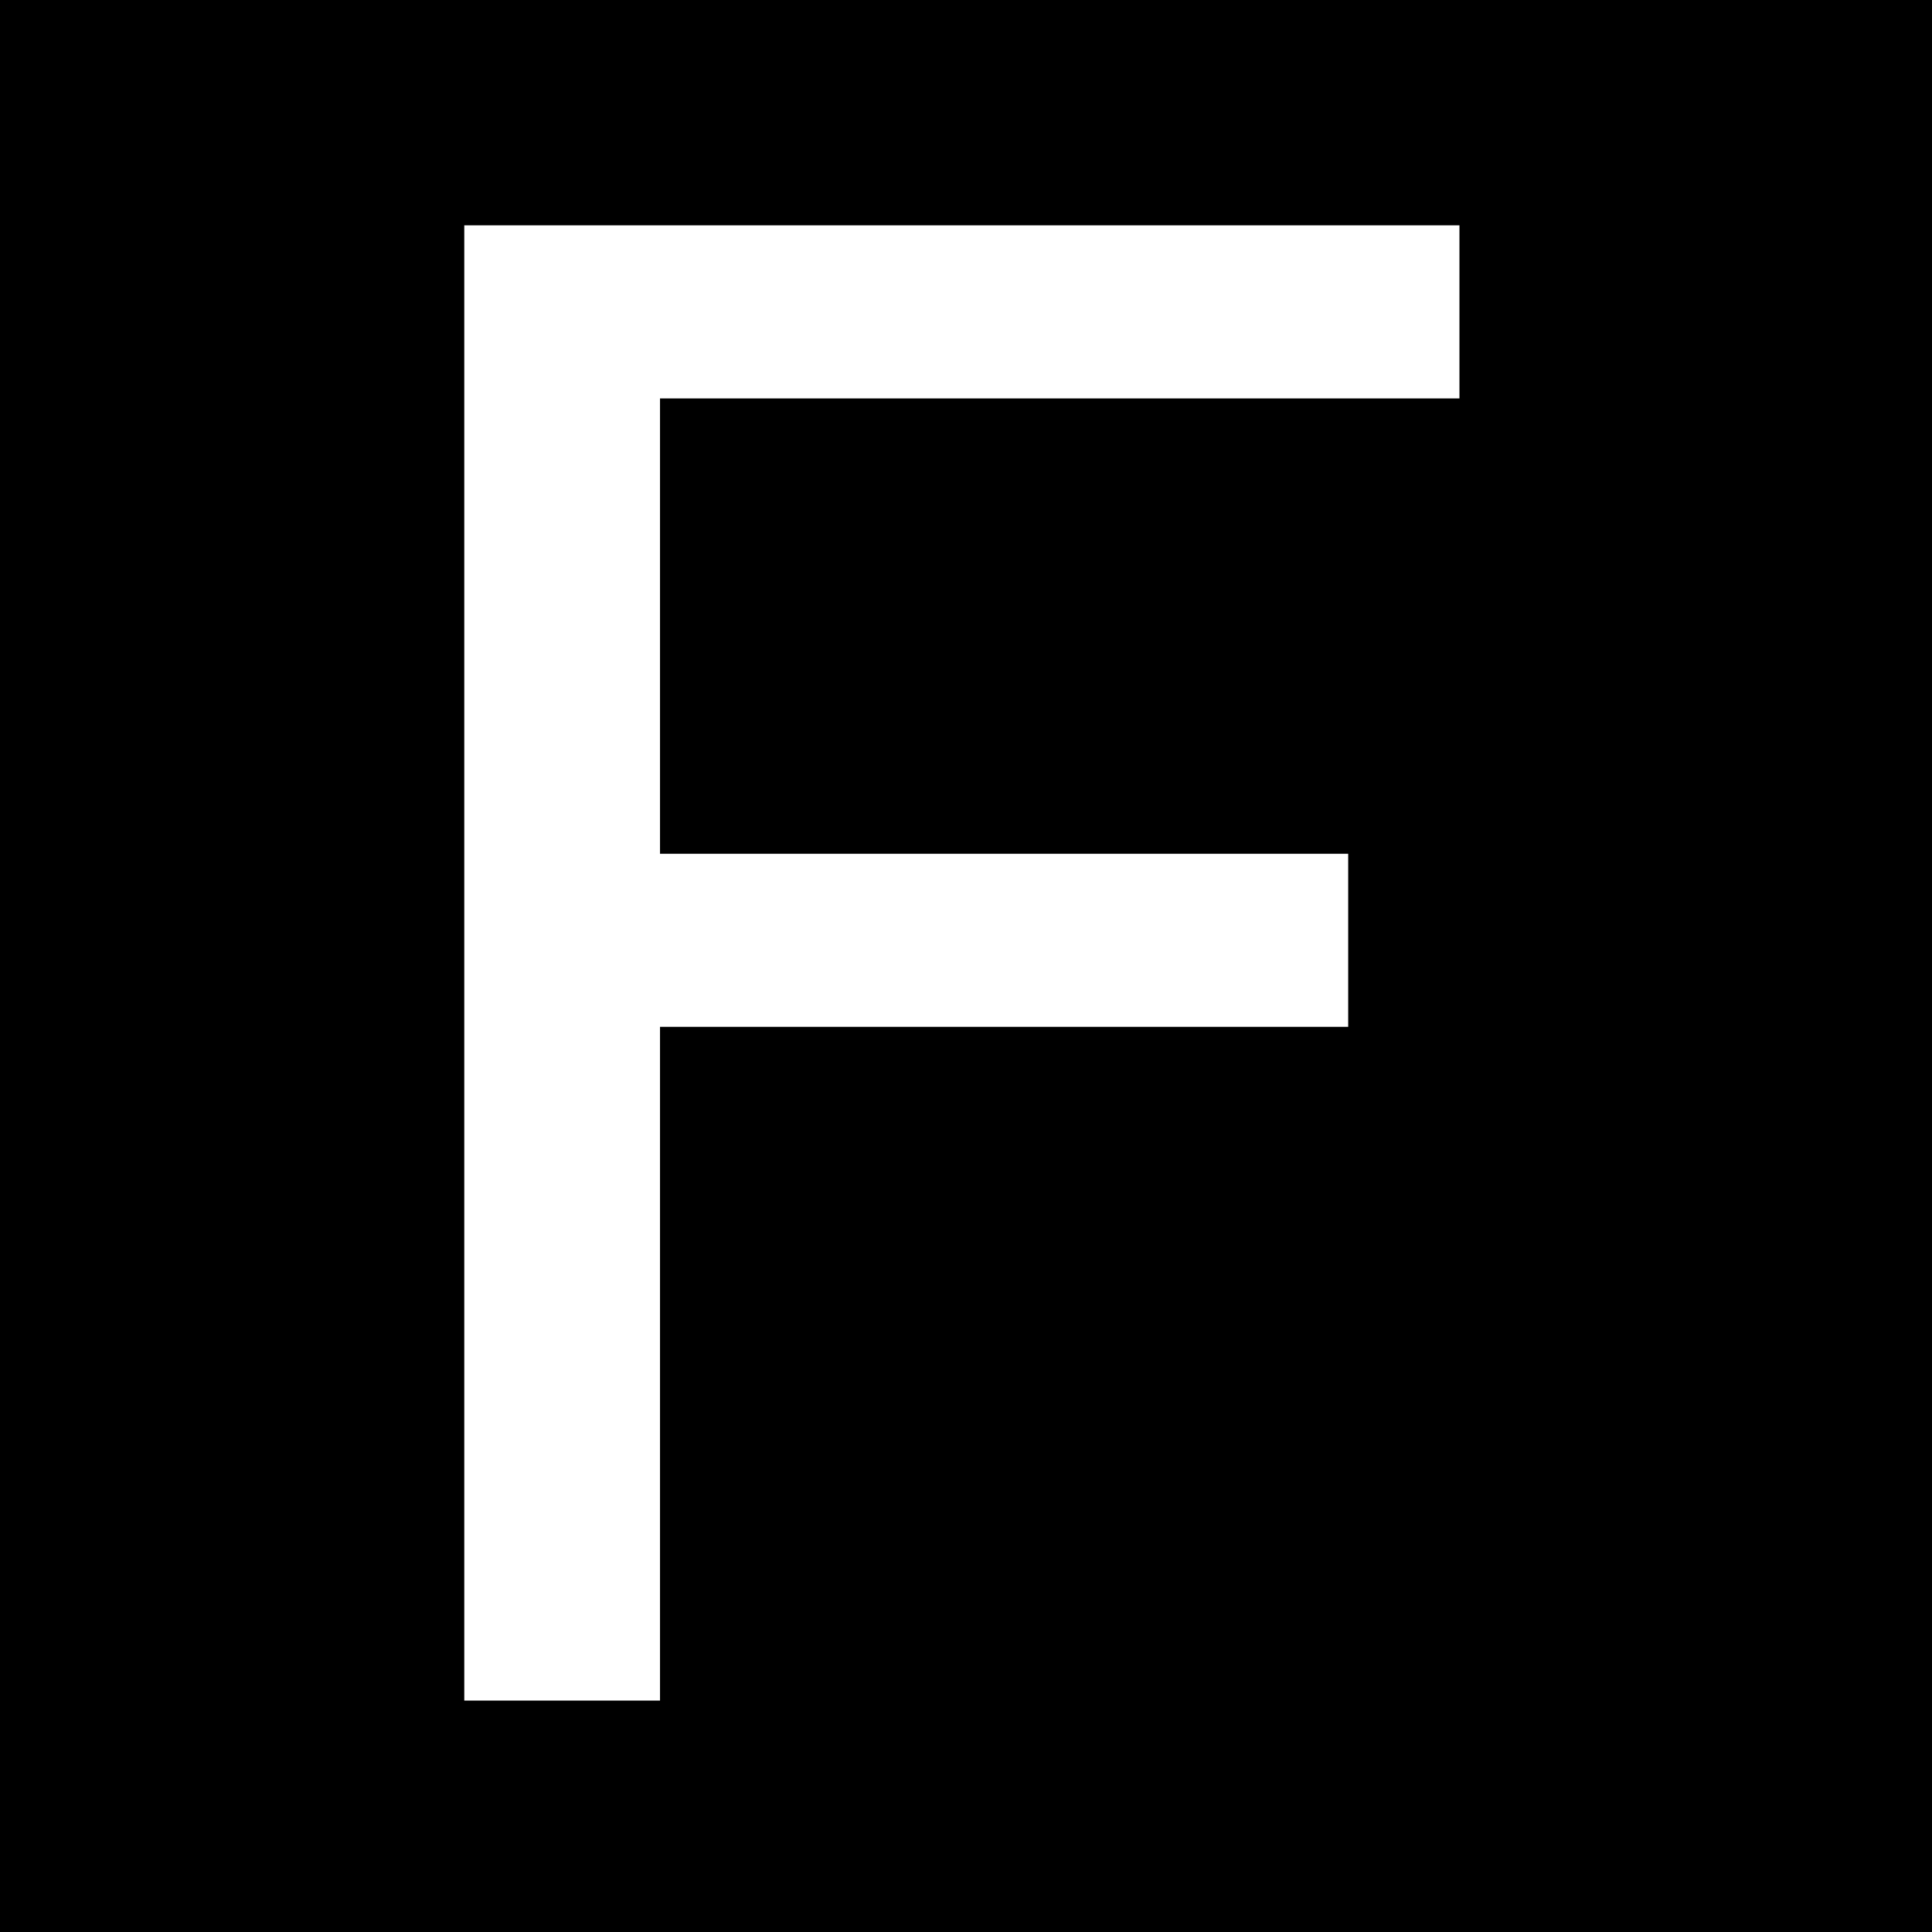
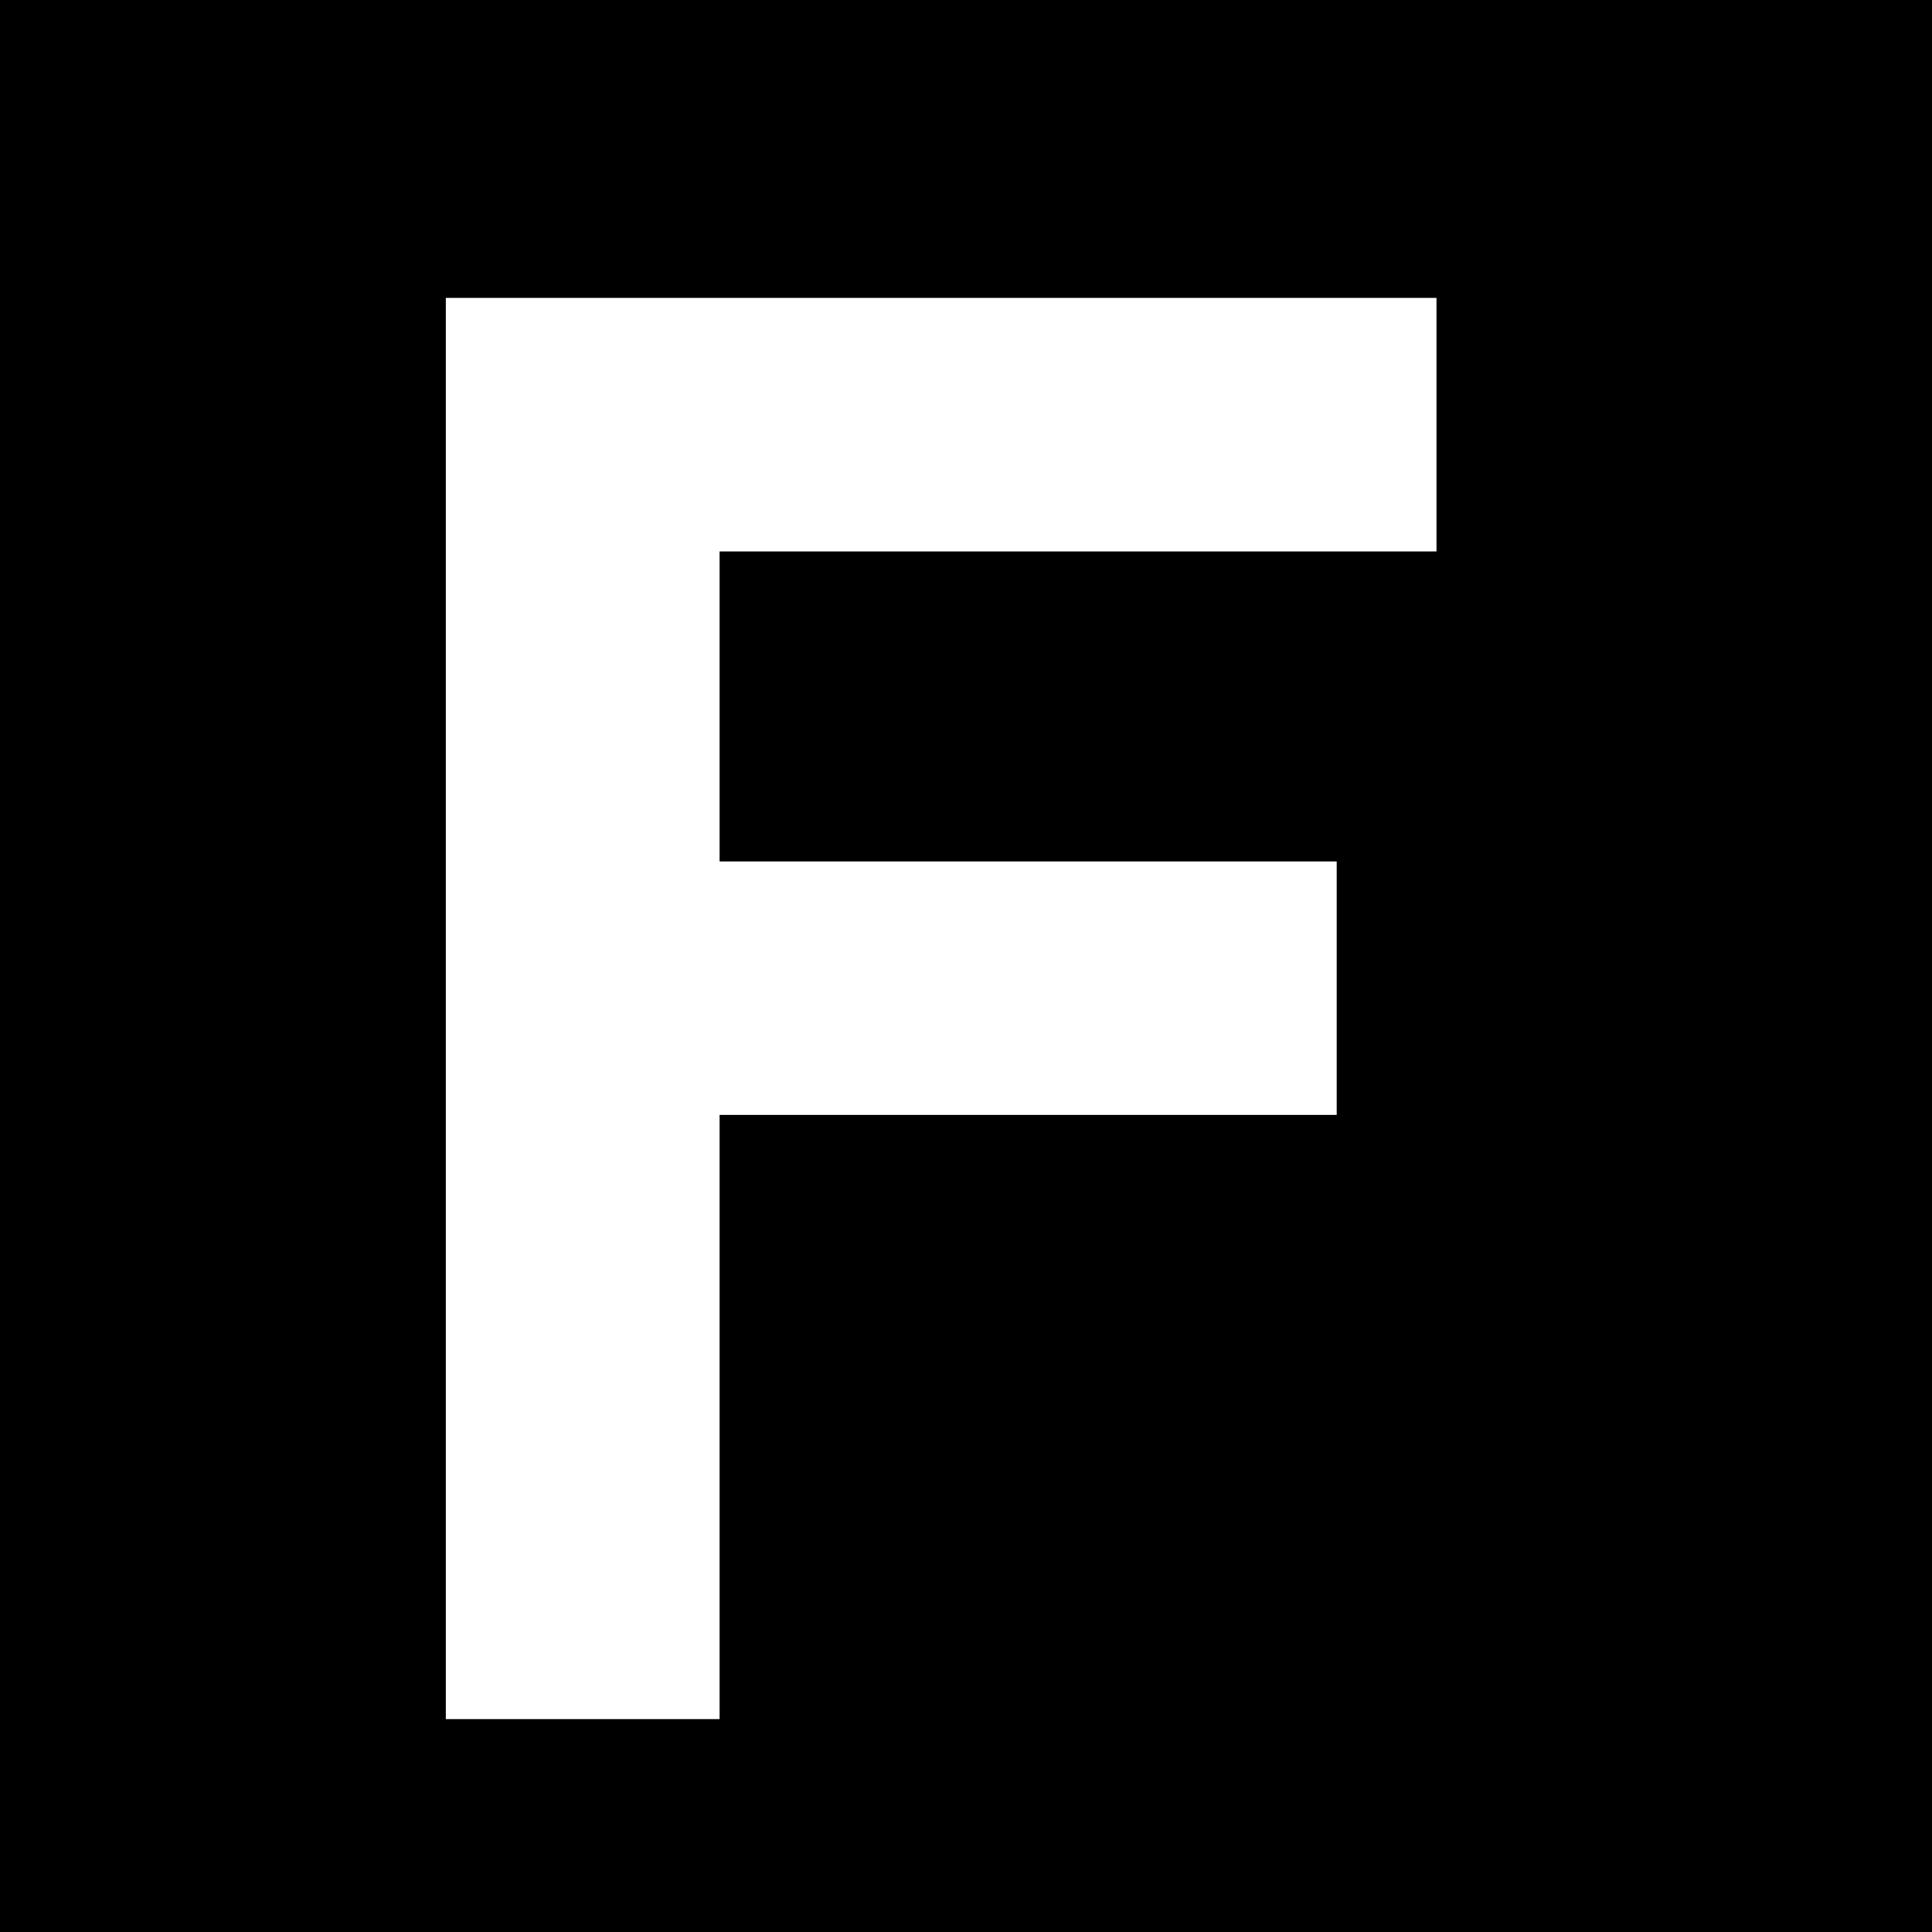
<svg xmlns="http://www.w3.org/2000/svg" version="1.1" id="svg2" viewBox="0 0 106.299 106.299" height="30mm" width="30mm">
  <defs id="defs4" />
  <g transform="translate(0,-946.063)" id="layer1">
    <g id="flowRoot3336" style="font-style:normal;font-weight:normal;font-size:40px;line-height:125%;font-family:sans-serif;letter-spacing:0px;word-spacing:0px;fill:#000000;fill-opacity:1;stroke:none;stroke-width:1px;stroke-linecap:butt;stroke-linejoin:miter;stroke-opacity:1" transform="matrix(2.834076,0,0,2.834076,-12.49433,913.3033)">
      <rect y="11.463" x="4.23" height="38.138" width="38.138" id="rect3347" style="fill:#000000" />
-       <path id="path3345" style="font-style:normal;font-variant:normal;font-weight:normal;font-stretch:normal;font-family:Garuda;-inkscape-font-specification:Garuda;fill:#ffffff" d="m 13.422,44.574 0,-28.64 19.32,0 0,3.36 -15.52,0 0,8.84 13.36,0 0,3.36 -13.36,0 0,13.08 -3.8,0 z" />
+       <path id="path3345" style="font-style:normal;font-variant:normal;font-weight:normal;font-stretch:normal;font-family:Garuda;-inkscape-font-specification:Garuda;fill:#ffffff;stroke:#ffffff;stroke-width:1.909;stroke-miterlimit:4;stroke-dasharray:none;stroke-opacity:1" d="m 14.017,43.978 0,-25.681 17.324,0 0,3.013 -13.917,0 0,7.927 11.98,0 0,3.013 -11.98,0 0,11.729 -3.407,0 z" />
    </g>
  </g>
</svg>
